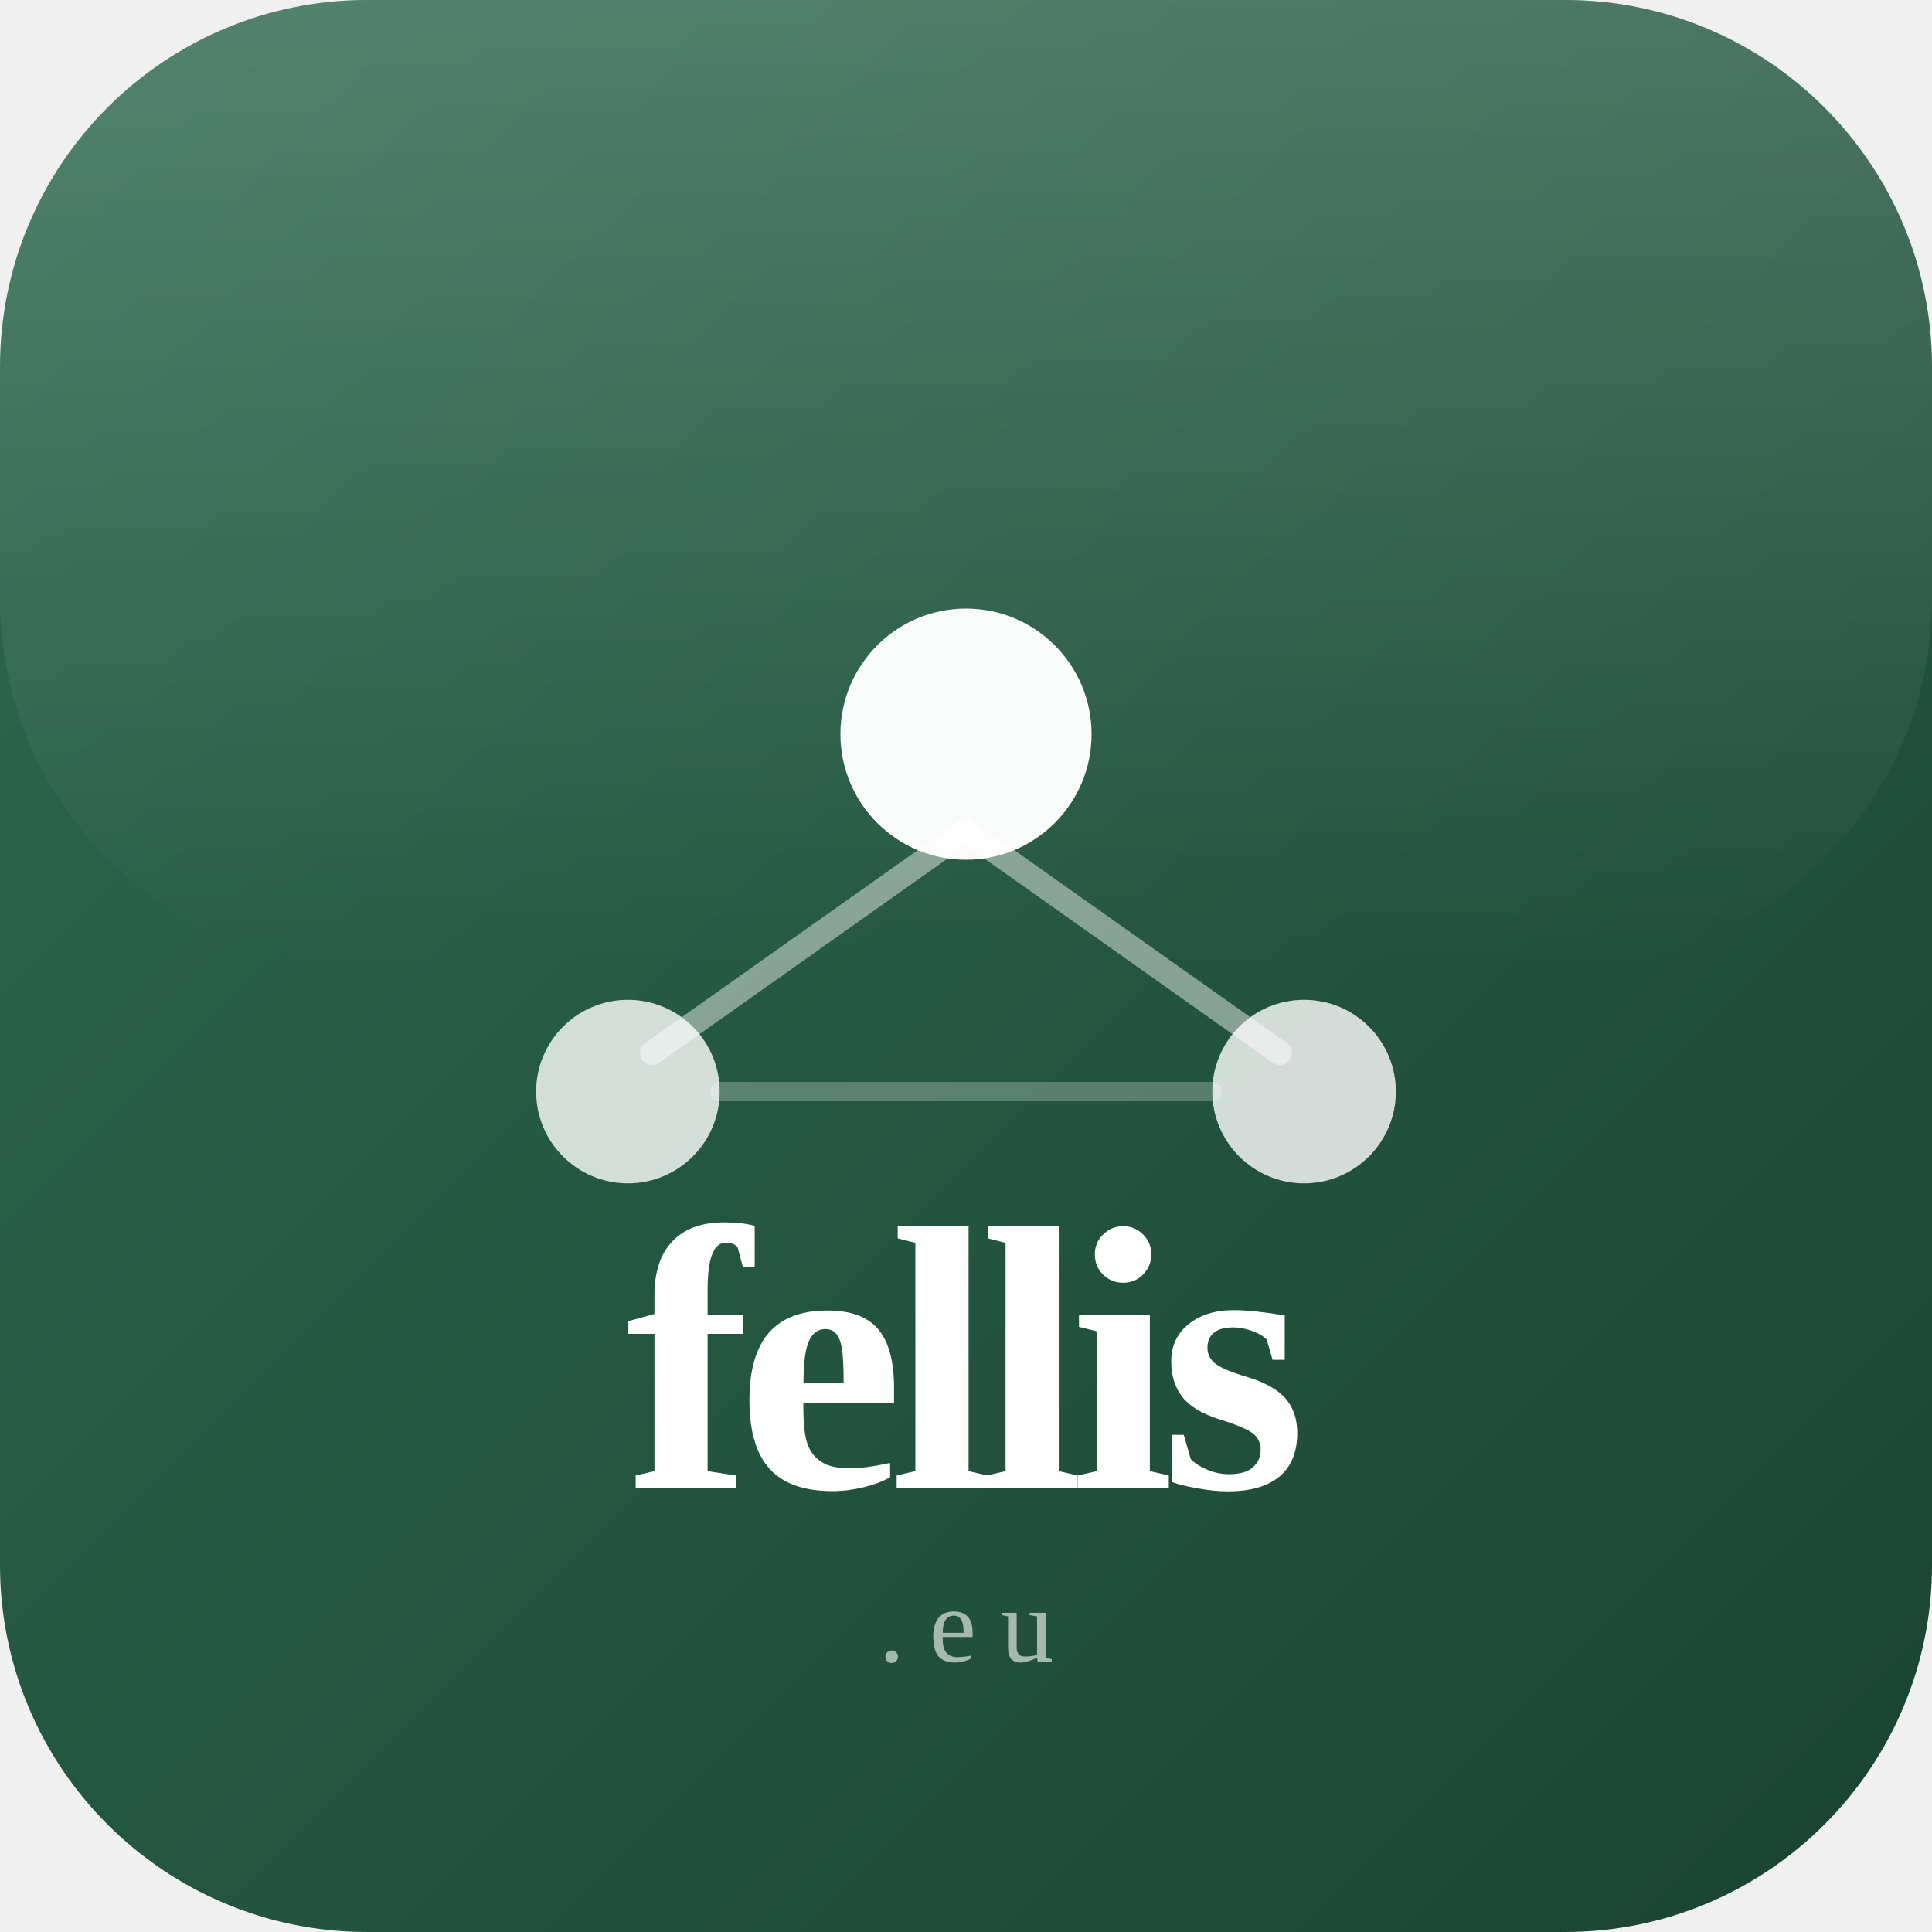
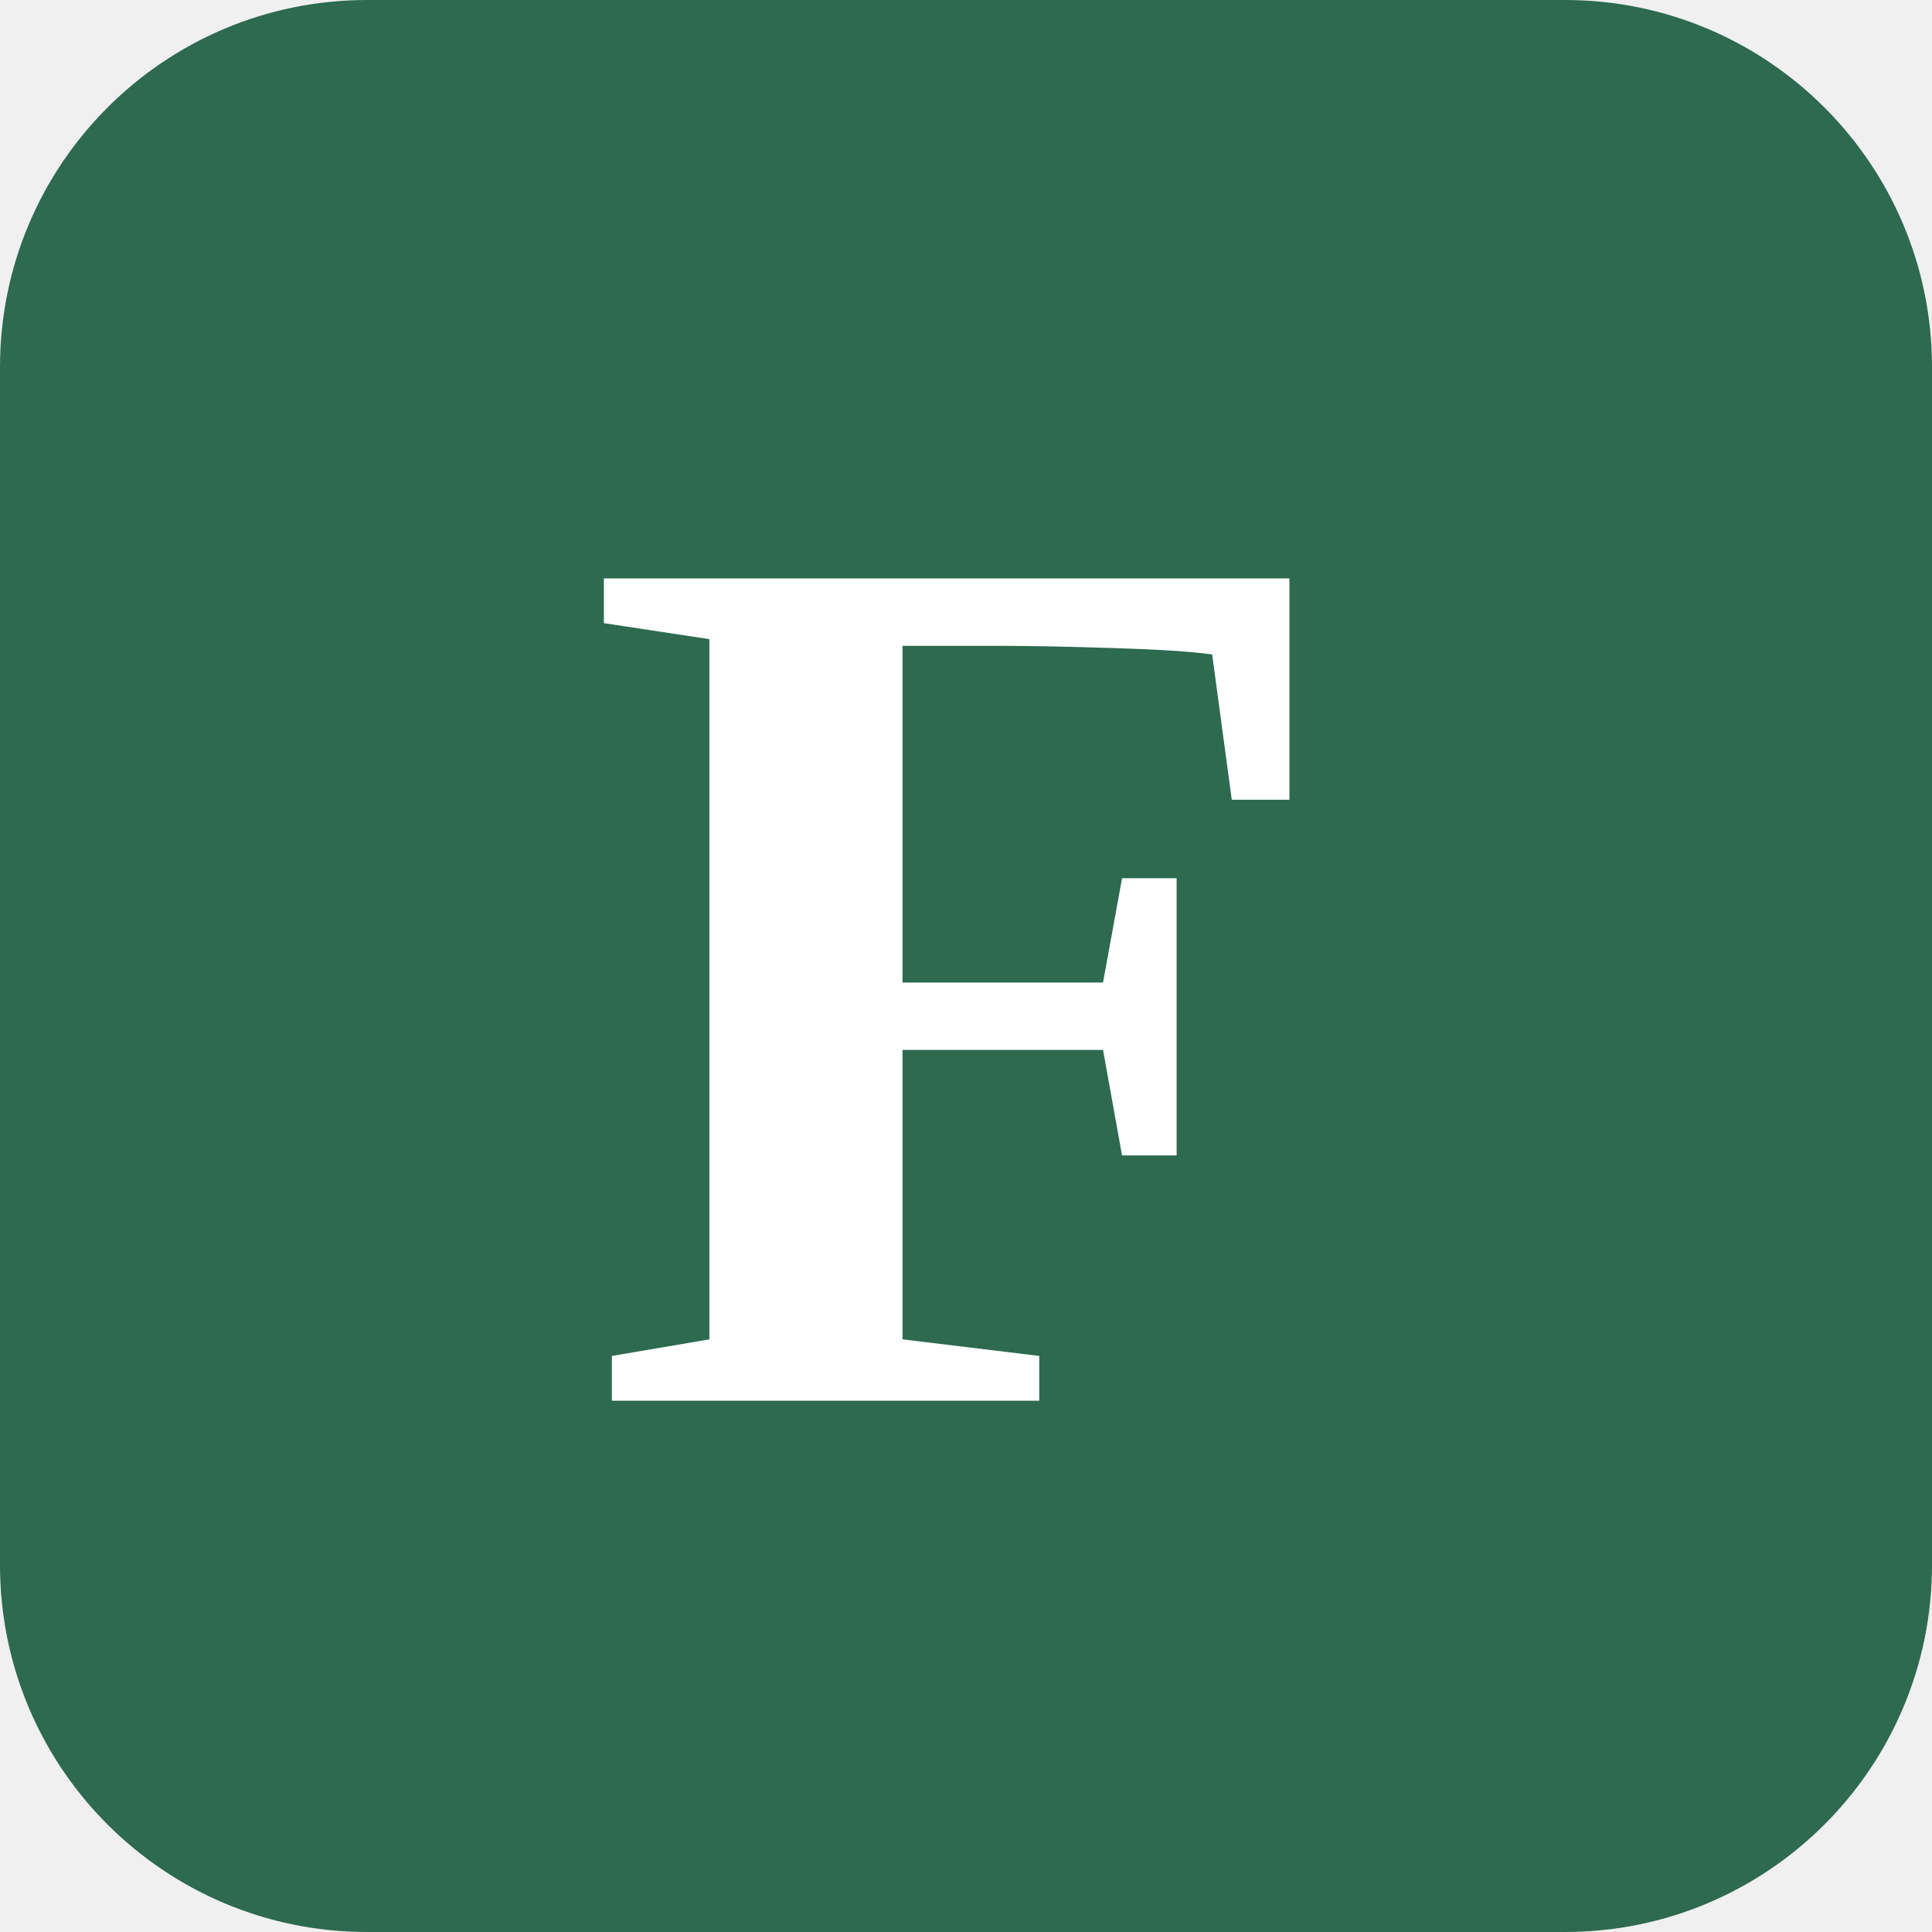
<svg xmlns="http://www.w3.org/2000/svg" viewBox="0 0 400 400" width="400" height="400">
-   <defs>
-     <linearGradient id="bg" x1="0" y1="0" x2="1" y2="1">
-       <stop offset="0%" stop-color="#2D6A4F" />
-       <stop offset="100%" stop-color="#1B4332" />
-     </linearGradient>
-     <linearGradient id="glow" x1="0" y1="0" x2="0" y2="1">
-       <stop offset="0%" stop-color="#ffffff" stop-opacity="0.18" />
-       <stop offset="100%" stop-color="#ffffff" stop-opacity="0" />
-     </linearGradient>
-   </defs>
-   <rect width="400" height="400" rx="76" fill="url(#bg)" />
-   <rect width="400" height="200" rx="76" fill="url(#glow)" />
-   <line x1="200" y1="172" x2="135" y2="218" stroke="white" stroke-width="5" stroke-linecap="round" opacity="0.45" />
-   <line x1="200" y1="172" x2="265" y2="218" stroke="white" stroke-width="5" stroke-linecap="round" opacity="0.45" />
-   <line x1="149" y1="226" x2="251" y2="226" stroke="white" stroke-width="4" stroke-linecap="round" opacity="0.25" />
-   <circle cx="200" cy="152" r="26" fill="white" opacity="0.97" />
-   <circle cx="130" cy="226" r="19" fill="white" opacity="0.80" />
-   <circle cx="270" cy="226" r="19" fill="white" opacity="0.80" />
-   <text x="200" y="308" text-anchor="middle" font-family="Georgia, 'Times New Roman', serif" font-size="78" font-weight="bold" fill="white" letter-spacing="-3">fellis</text>
-   <text x="200" y="344" text-anchor="middle" font-family="Georgia, 'Times New Roman', serif" font-size="22" fill="white" opacity="0.60" letter-spacing="5">.eu</text>
+   <rect width="400" height="400" rx="76" fill="#2D6A4F" />
+   <text x="200" y="290" text-anchor="middle" font-family="Georgia, 'Times New Roman', serif" font-size="260" font-weight="bold" fill="white">F</text>
</svg>
